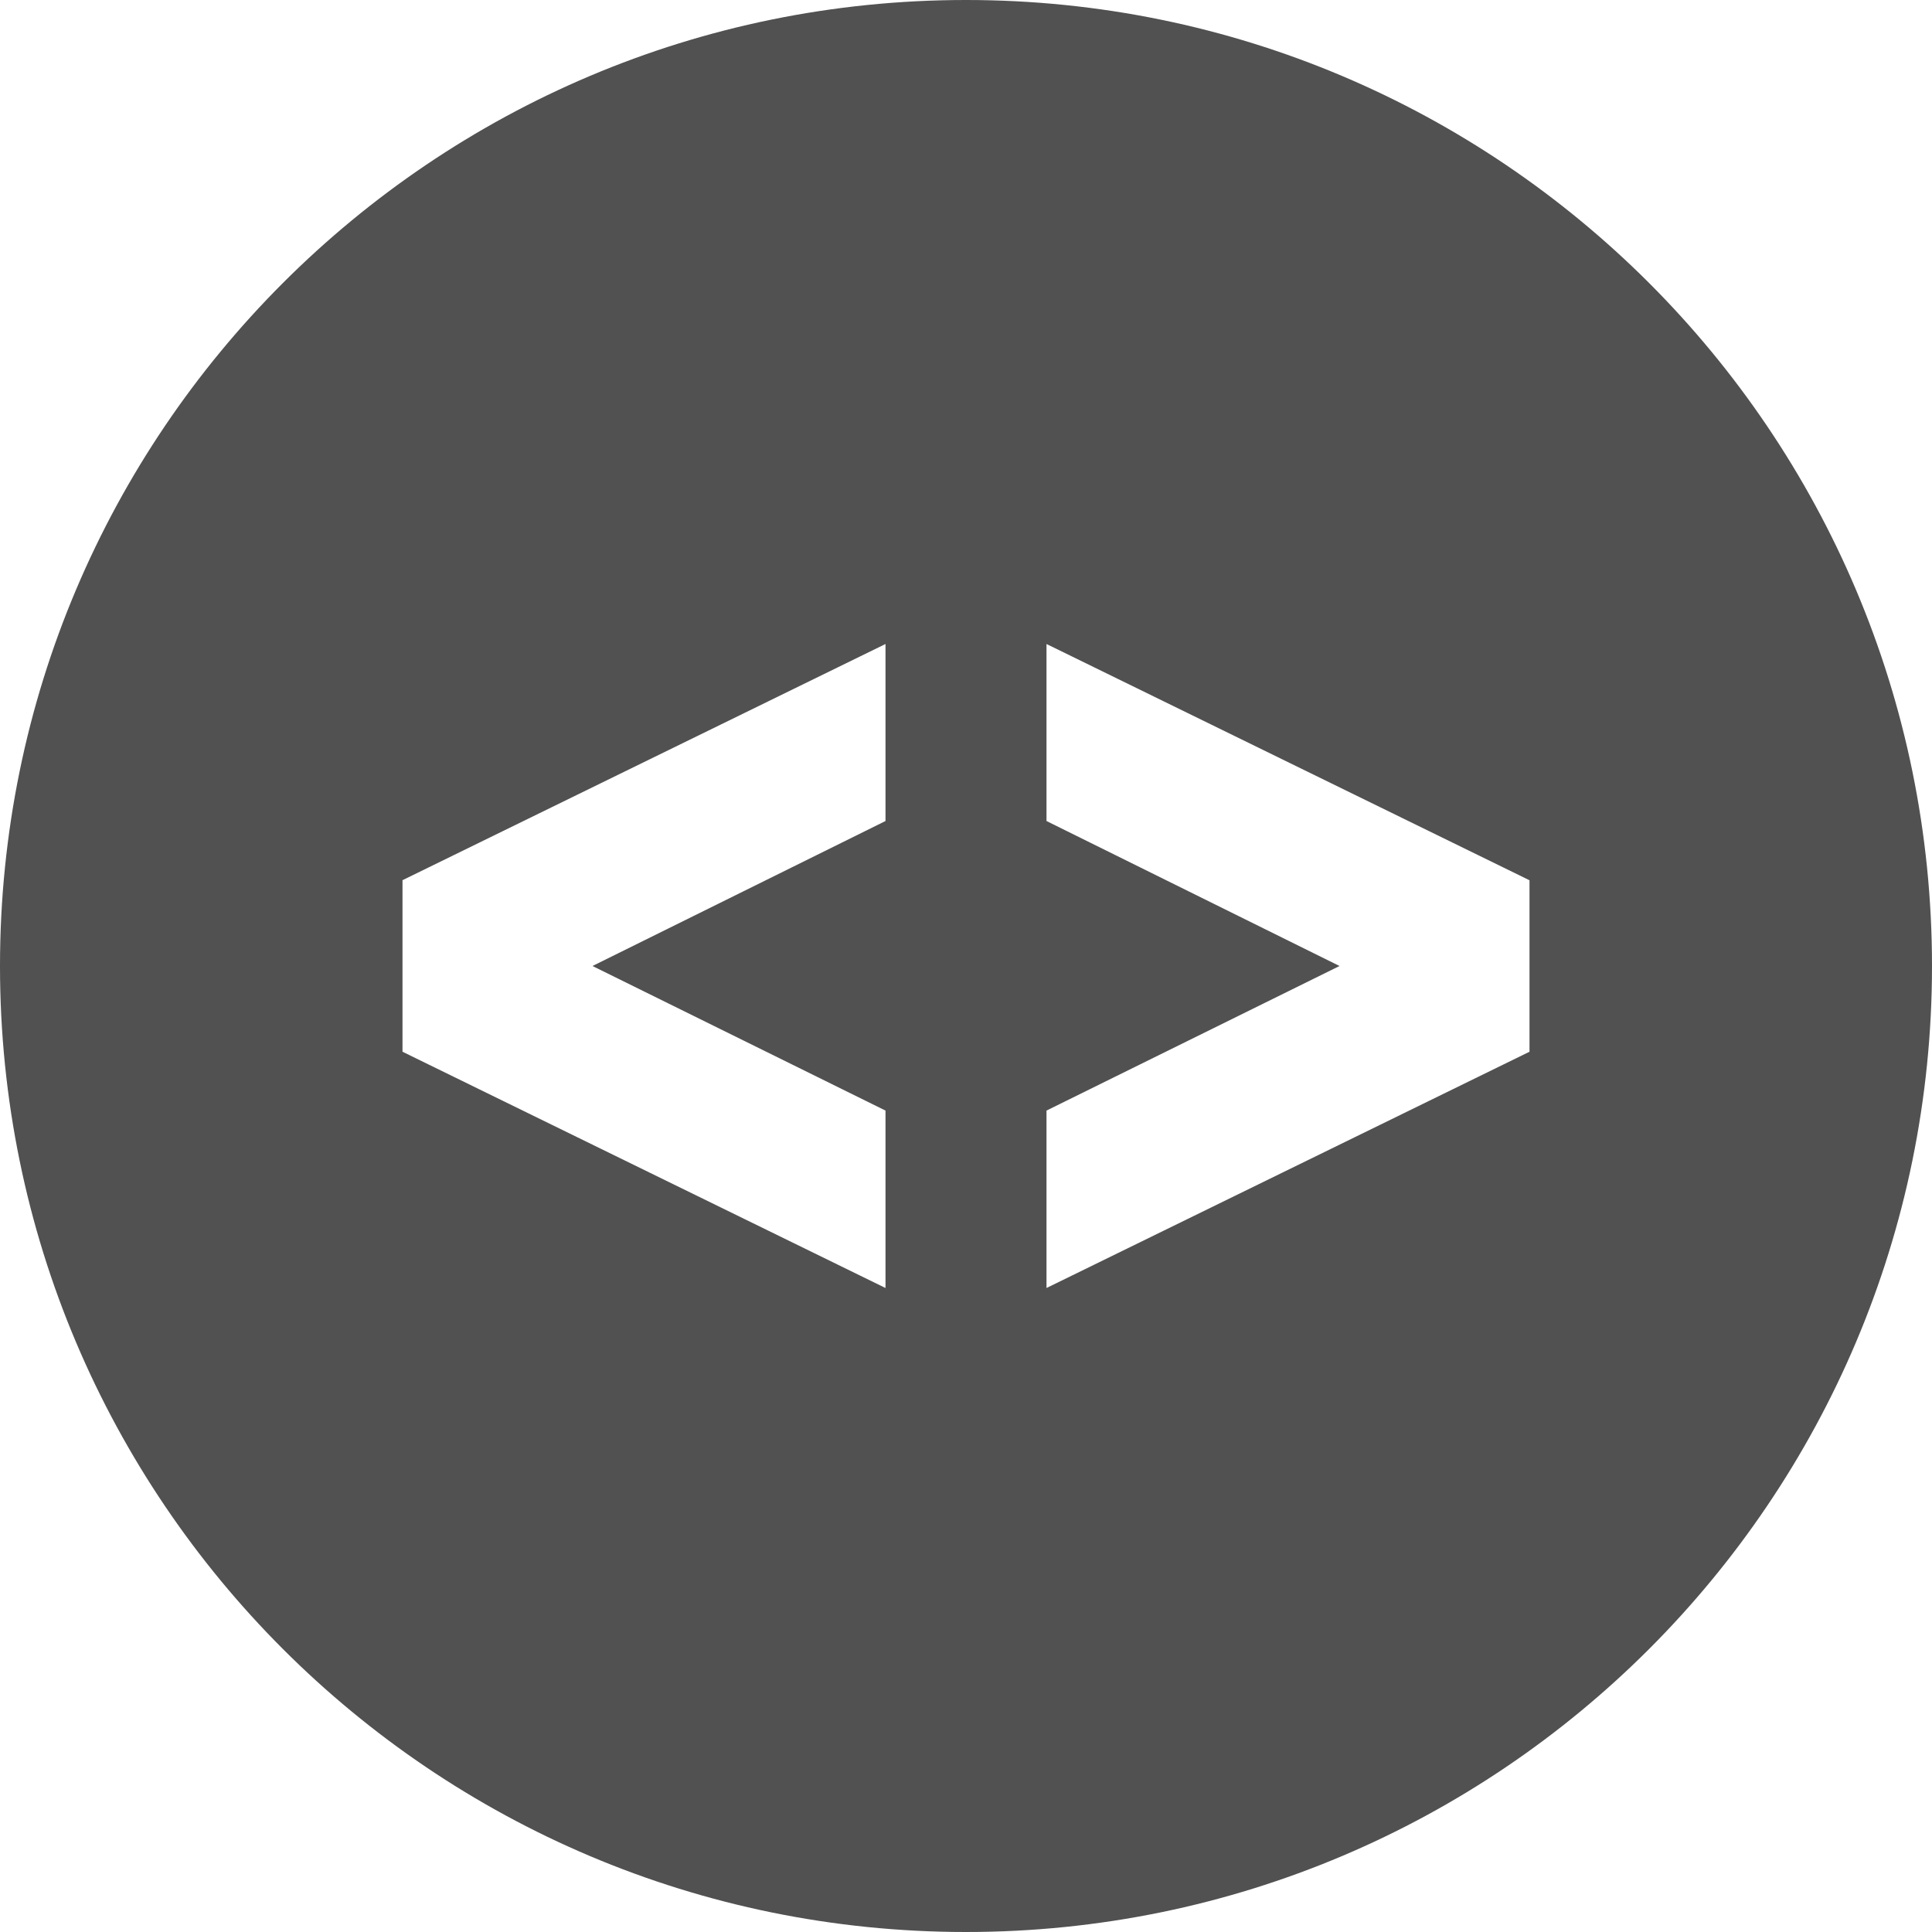
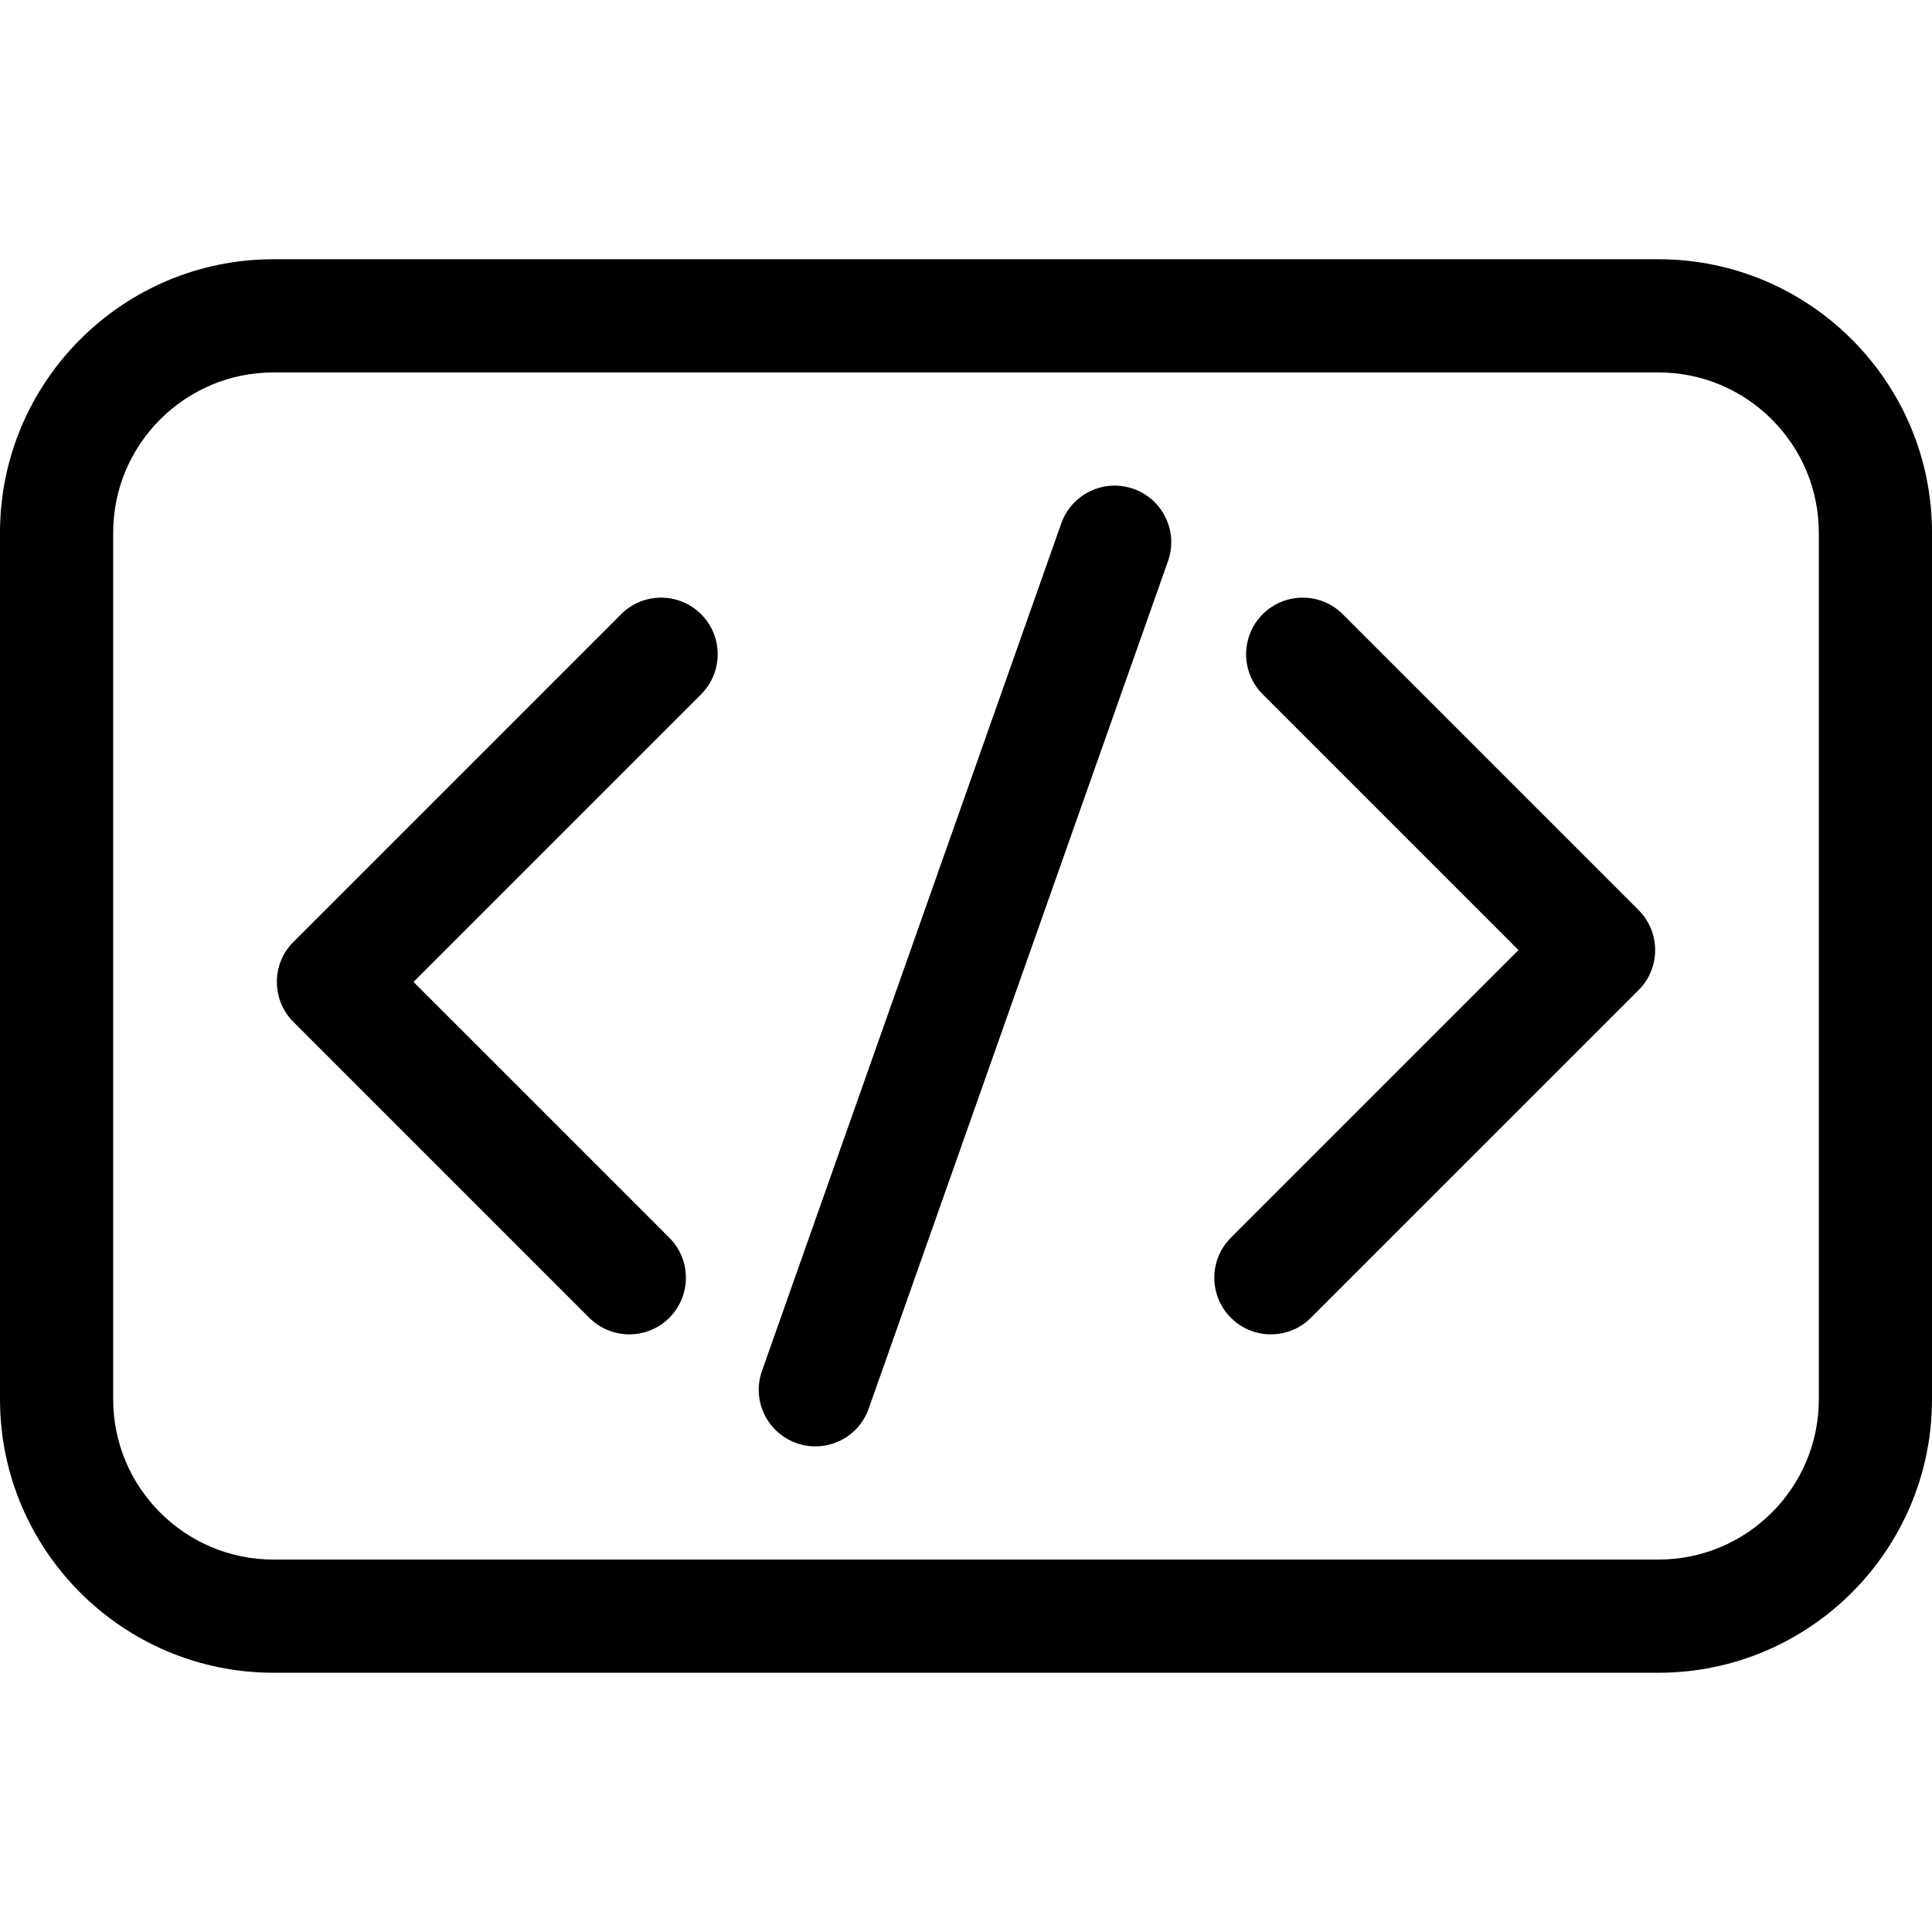
<svg xmlns="http://www.w3.org/2000/svg" width="48" height="48" viewBox="0 0 48 48" fill="none">
-   <path d="M24 0C10.746 0 0 10.746 0 24C0 37.254 10.746 48 24 48C37.254 48 48 37.254 48 24C48 10.746 37.254 0 24 0ZM22 20.398L14.72 24L22 27.592V32L10 26.13V21.868L22 16V20.398ZM38 26.13L26 32V27.592L33.28 24L26 20.398V16L38 21.87V26.13Z" fill="#515151" />
+   <path d="M15.431 15.26L7.29 23.401C6.741 23.95 6.741 24.84 7.29 25.39L14.64 32.74C15.189 33.289 16.079 33.289 16.629 32.74C17.178 32.191 17.178 31.3 16.629 30.751L10.273 24.395L17.419 17.249C17.968 16.7 17.968 15.809 17.419 15.26C16.87 14.711 15.98 14.711 15.431 15.26V15.26Z" fill="black" />
+   <path d="M33.36 15.26C32.811 14.711 31.921 14.711 31.371 15.26C30.822 15.809 30.822 16.7 31.371 17.249L37.727 23.605L30.581 30.751C30.032 31.3 30.032 32.191 30.581 32.74C31.13 33.289 32.02 33.289 32.569 32.74L40.71 24.599C41.259 24.05 41.259 23.16 40.71 22.61L33.36 15.26Z" fill="black" />
+   <path d="M28.162 12.146C27.429 11.887 26.626 12.271 26.367 13.004L18.931 34.06C18.673 34.792 19.056 35.595 19.789 35.854C20.521 36.113 21.325 35.729 21.583 34.996L29.019 13.94C29.278 13.208 28.894 12.405 28.162 12.146V12.146Z" fill="black" />
+   <path d="M41.206 6.441H6.793C3.048 6.441 0 9.488 0 13.234V34.766C0 38.512 3.048 41.559 6.793 41.559H41.206C44.953 41.559 48 38.512 48 34.766V13.234C48 9.488 44.953 6.441 41.206 6.441ZM45.188 34.766C45.188 36.961 43.402 38.747 41.206 38.747H6.793C4.598 38.747 2.812 36.961 2.812 34.766V13.234C2.812 11.039 4.598 9.253 6.793 9.253H41.206C43.402 9.253 45.188 11.039 45.188 13.234V34.766Z" fill="black" />
</svg>
